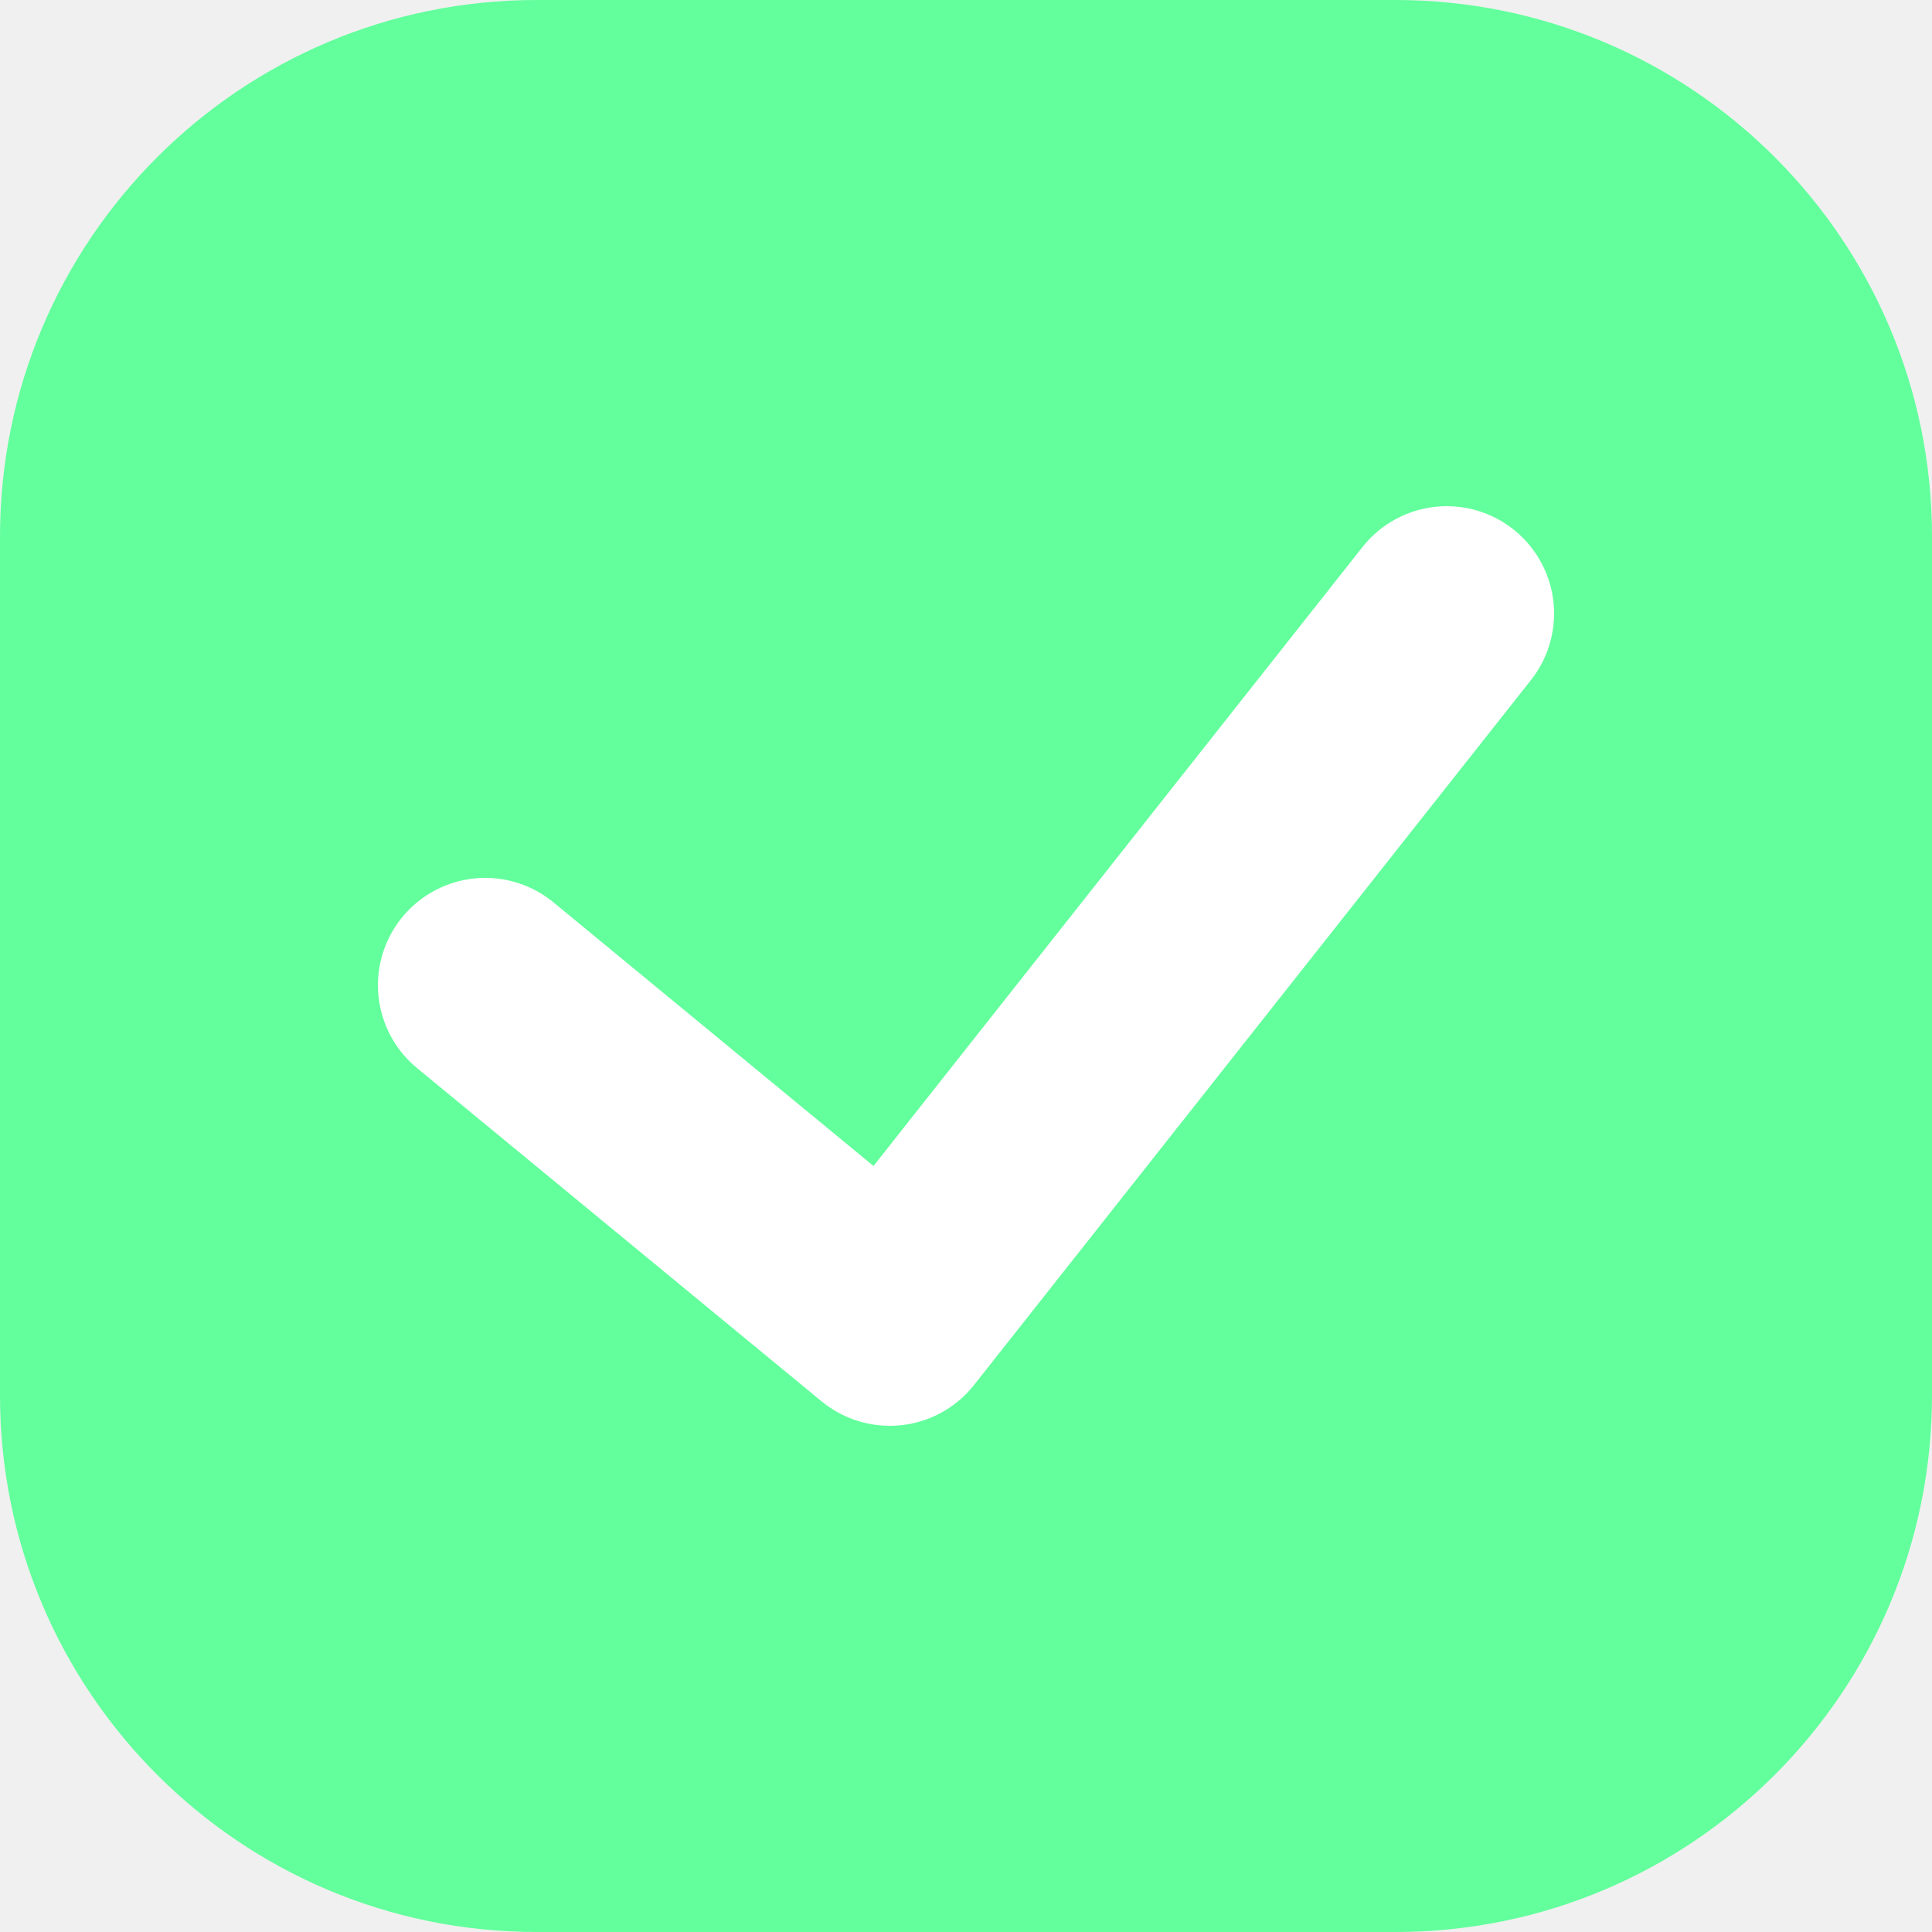
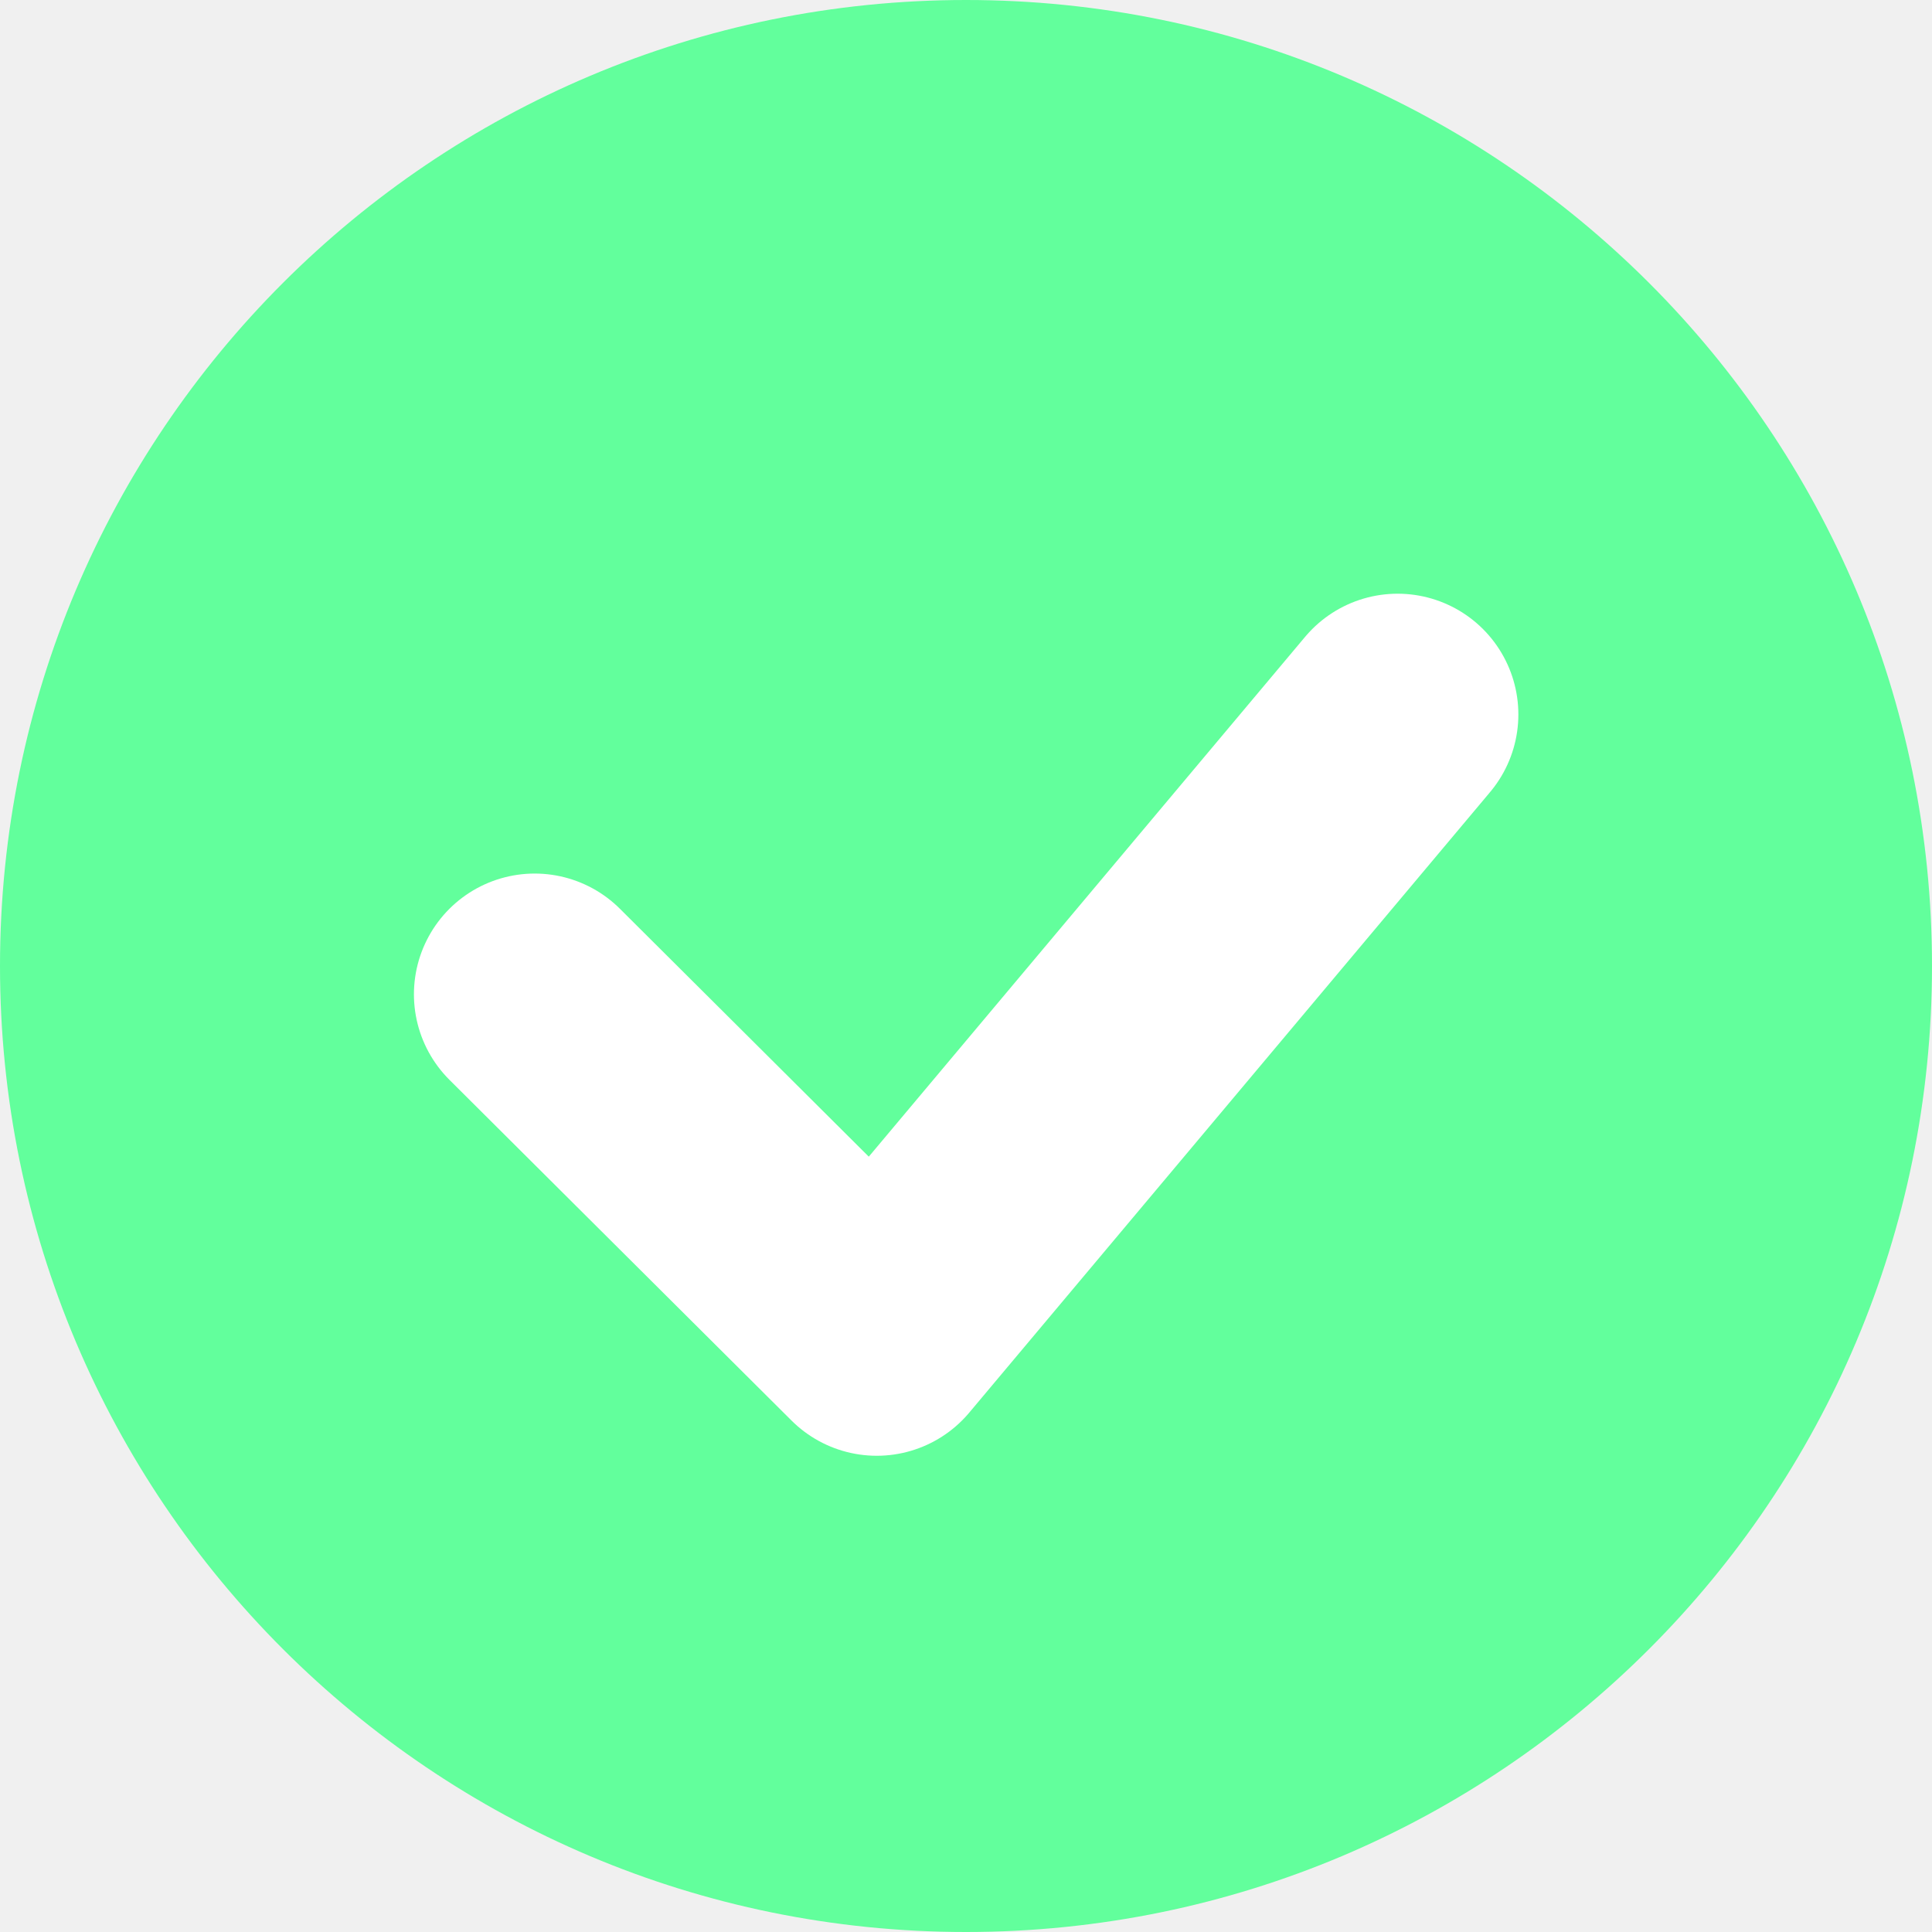
- <svg xmlns="http://www.w3.org/2000/svg" width="18" height="18" viewBox="0 0 18 18" fill="none">
-   <rect width="18" height="18" rx="5" fill="#62FF9C" />
-   <path d="M4.521 9.179L8.29 12.284L13.479 5.716" stroke="white" stroke-width="2" stroke-linecap="round" stroke-linejoin="round" />
+ <svg xmlns="http://www.w3.org/2000/svg" width="20" height="20" viewBox="0 0 20 20" fill="none">
+   <path d="M0 10C0 4.477 4.477 0 10 0C15.523 0 20 4.477 20 10C20 15.523 15.523 20 10 20C4.477 20 0 15.523 0 10Z" fill="#62FF9C" />
+   <path d="M5.535 10.293L9.076 13.82L14.468 7.396" stroke="white" stroke-width="2.5" stroke-linecap="round" stroke-linejoin="round" />
</svg>
